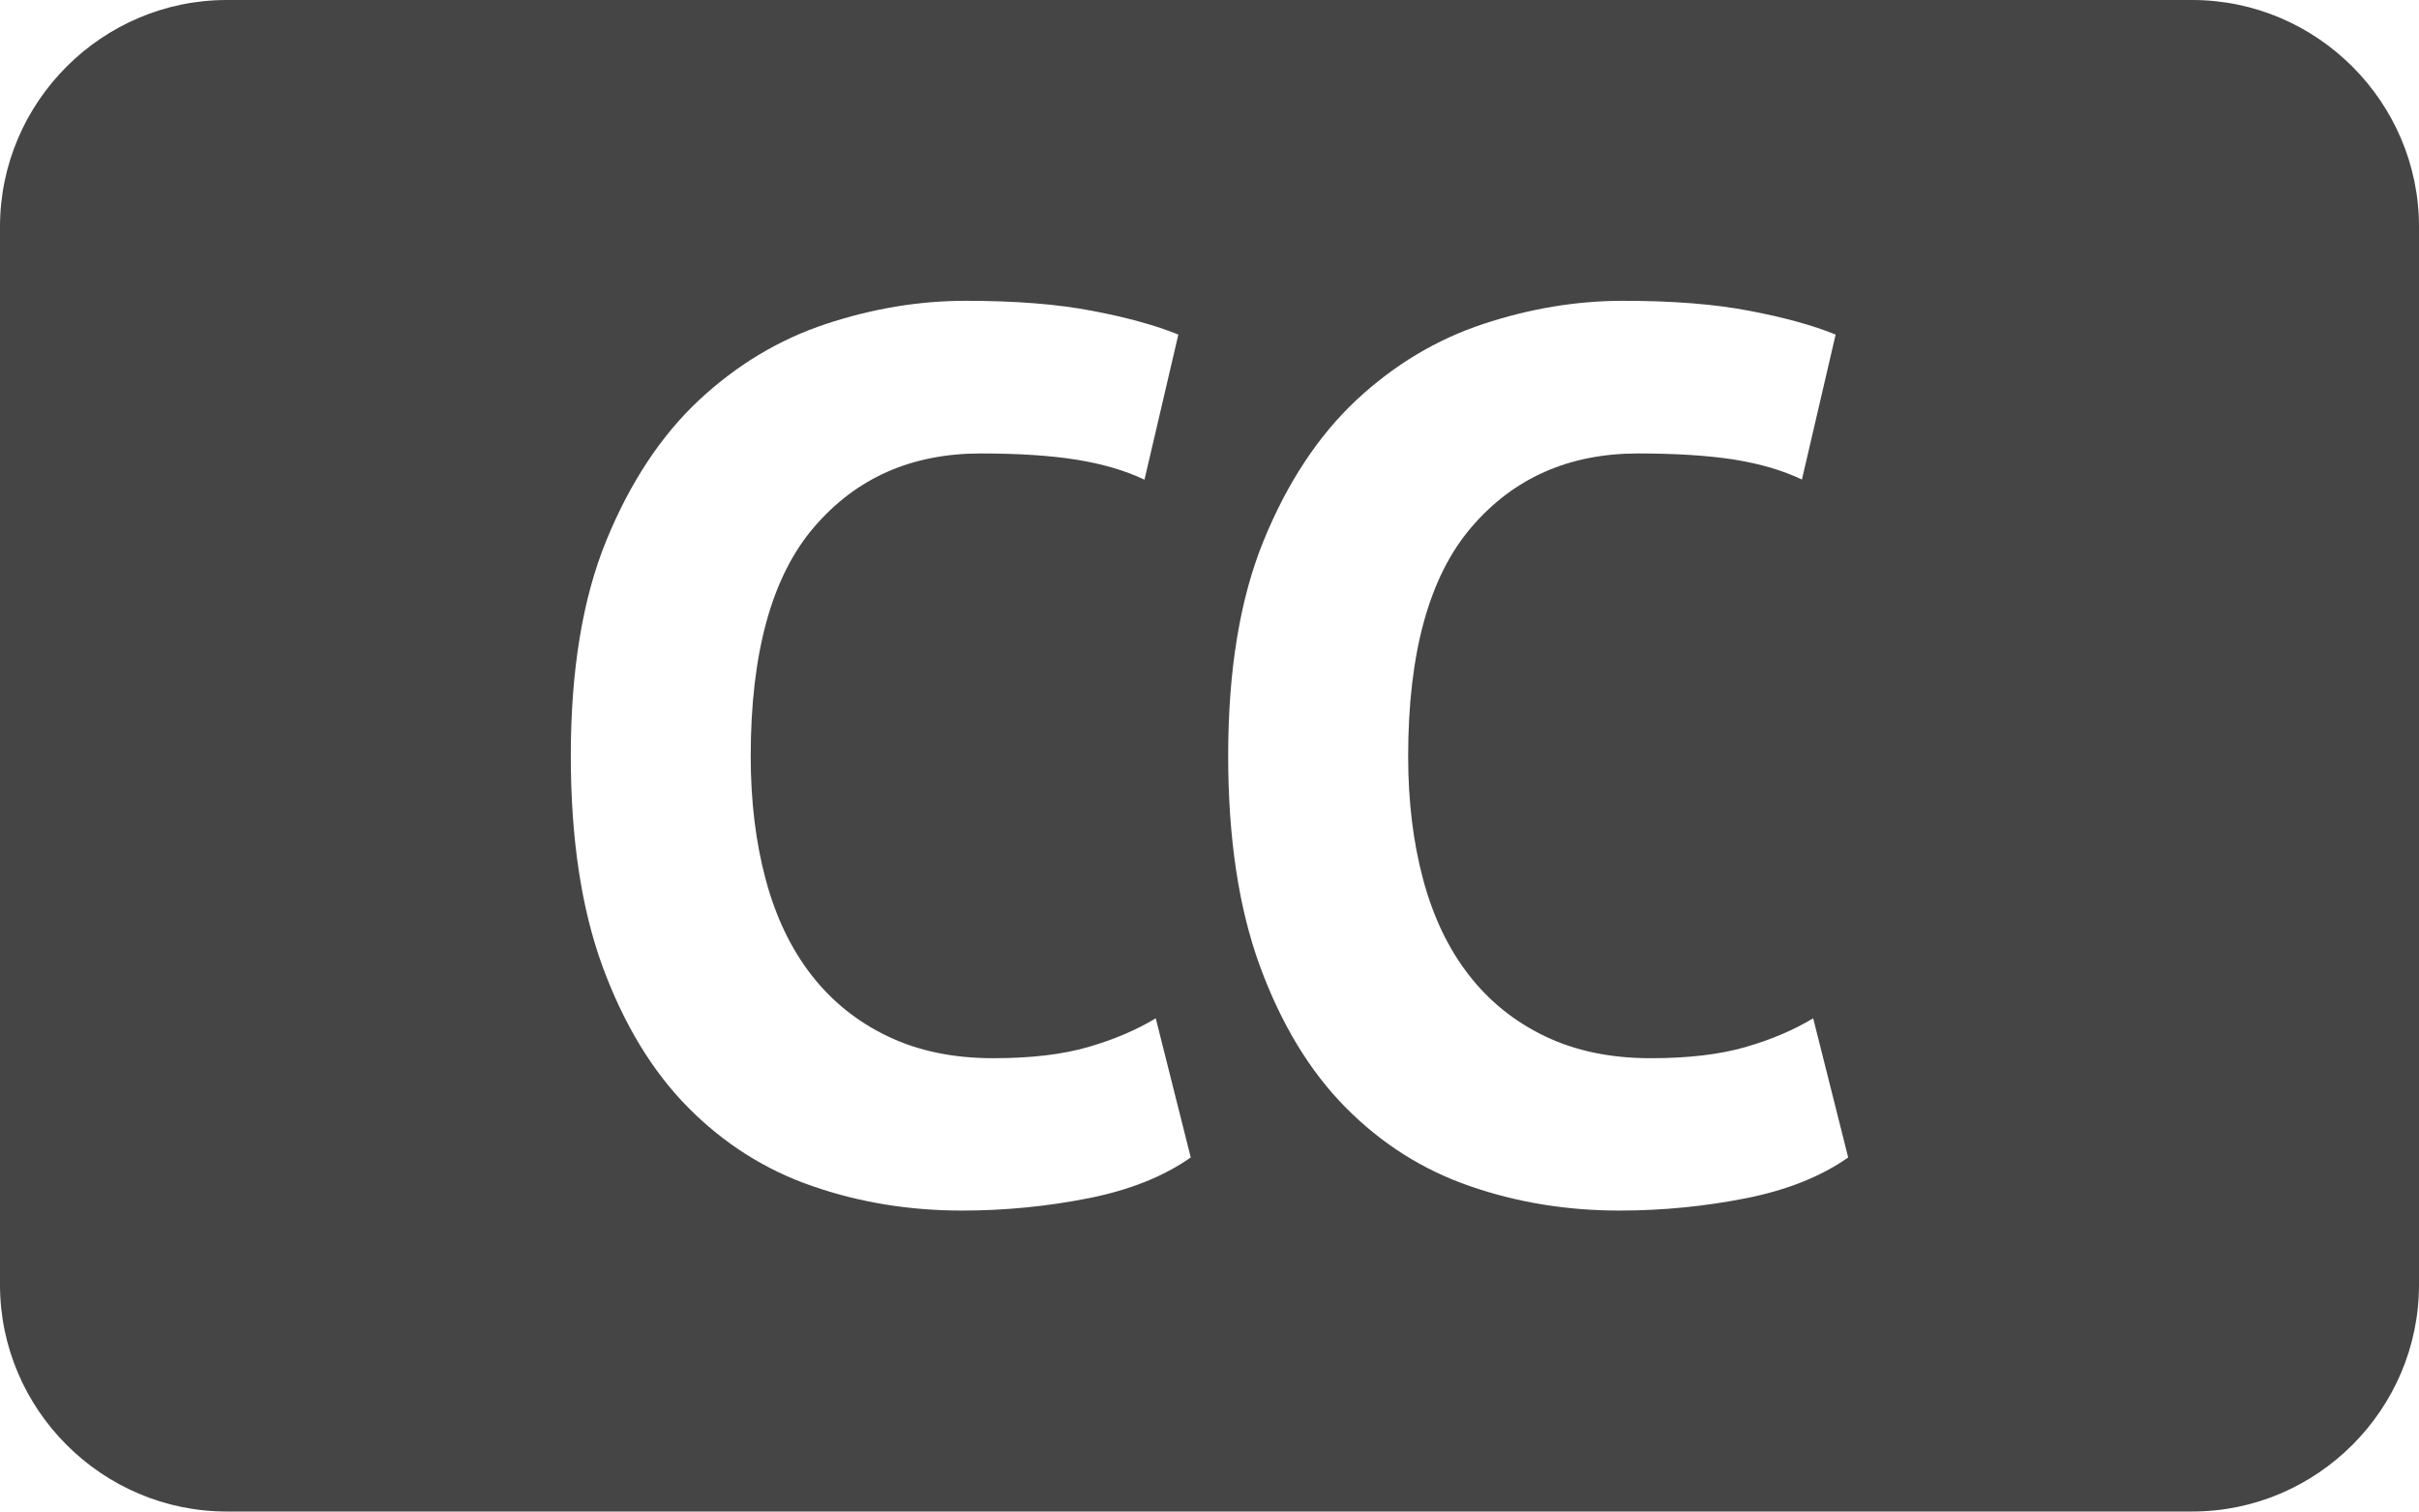
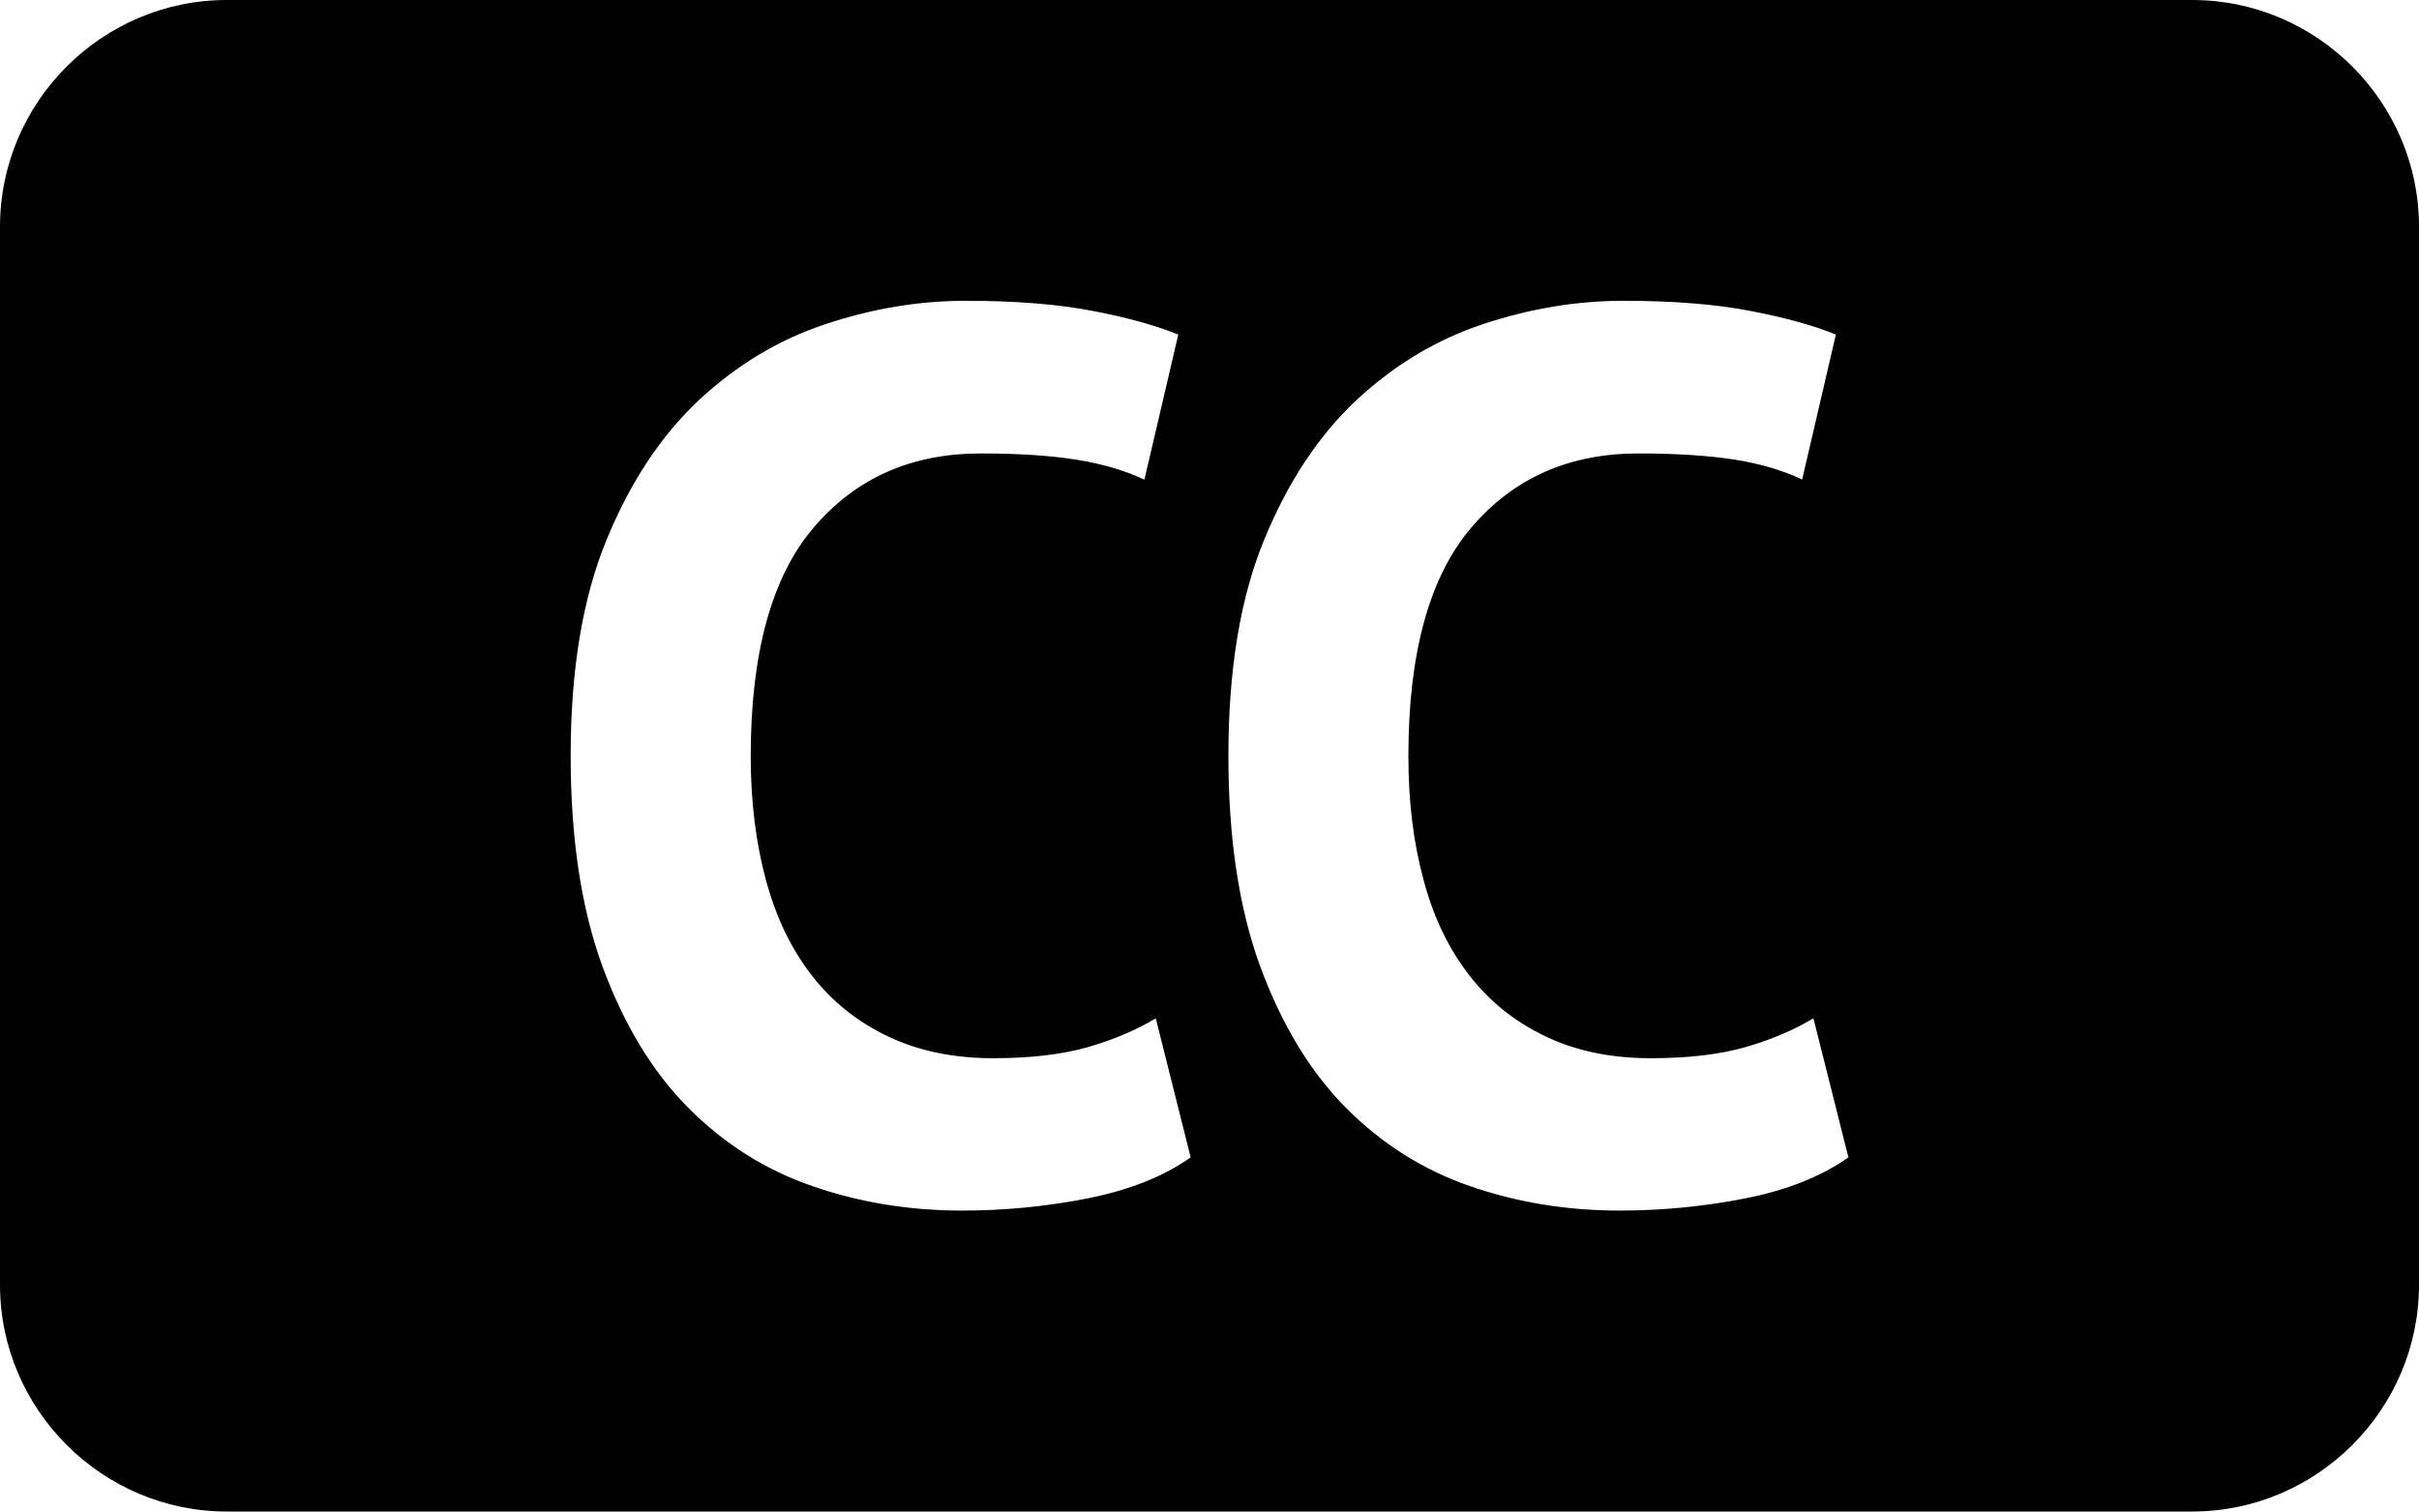
- <svg xmlns="http://www.w3.org/2000/svg" version="1.0" id="Layer_1" x="0px" y="0px" width="32px" height="20px" viewBox="0 0 32 20" enable-background="new 0 0 32 20" xml:space="preserve">
-   <path fill="#454545" d="M29,0H3C1.35,0,0,1.35,0,3v14c0,1.65,1.35,3,3,3h26c1.65,0,3-1.35,3-3V3C32,1.35,30.65,0,29,0z   M14.403,15.854c-0.545,0.108-1.104,0.164-1.678,0.164c-0.694,0-1.354-0.107-1.976-0.323c-0.623-0.214-1.172-0.562-1.646-1.041  s-0.852-1.103-1.133-1.868C7.69,12.02,7.551,11.091,7.551,10c0-1.134,0.157-2.085,0.471-2.851c0.315-0.768,0.723-1.384,1.224-1.854  c0.502-0.468,1.062-0.804,1.679-1.008c0.616-0.204,1.233-0.307,1.852-0.307c0.66,0,1.22,0.045,1.678,0.134  c0.457,0.087,0.835,0.192,1.133,0.313L15.14,6.347c-0.254-0.121-0.555-0.209-0.902-0.265C13.891,6.027,13.47,6,12.973,6  c-0.915,0-1.649,0.325-2.206,0.977c-0.558,0.651-0.836,1.663-0.836,3.031c0,0.598,0.067,1.142,0.199,1.632  c0.132,0.493,0.334,0.913,0.603,1.26c0.271,0.349,0.607,0.619,1.01,0.812c0.402,0.193,0.867,0.29,1.396,0.29  c0.496,0,0.915-0.049,1.257-0.148c0.342-0.099,0.639-0.227,0.893-0.38l0.463,1.841C15.398,15.564,14.949,15.745,14.403,15.854z   M23.101,15.854c-0.545,0.108-1.105,0.164-1.678,0.164c-0.694,0-1.354-0.107-1.976-0.323c-0.623-0.214-1.172-0.562-1.646-1.041  s-0.852-1.103-1.133-1.868c-0.281-0.767-0.421-1.695-0.421-2.786c0-1.134,0.157-2.085,0.471-2.851  c0.314-0.768,0.723-1.384,1.223-1.854c0.502-0.468,1.062-0.804,1.68-1.008c0.616-0.204,1.233-0.307,1.851-0.307  c0.661,0,1.221,0.045,1.678,0.134c0.458,0.087,0.836,0.192,1.133,0.313l-0.446,1.918c-0.253-0.121-0.554-0.209-0.901-0.265  C22.588,6.027,22.166,6,21.67,6c-0.915,0-1.649,0.325-2.206,0.977c-0.558,0.651-0.836,1.663-0.836,3.031  c0,0.598,0.067,1.142,0.199,1.632c0.132,0.493,0.334,0.913,0.603,1.26c0.271,0.349,0.606,0.619,1.009,0.812  c0.402,0.193,0.868,0.29,1.396,0.29c0.497,0,0.915-0.049,1.257-0.148c0.342-0.099,0.64-0.227,0.894-0.38l0.463,1.841  C24.096,15.564,23.646,15.745,23.101,15.854z" />
+ <svg xmlns="http://www.w3.org/2000/svg" version="1" viewBox="0 0 32 20">
+   <path d="M29 0H3C1.35 0 0 1.35 0 3v14c0 1.65 1.35 3 3 3h26c1.65 0 3-1.35 3-3V3c0-1.65-1.35-3-3-3zM14.403 15.854c-.545.108-1.104.164-1.678.164-.694 0-1.354-.107-1.976-.323-.624-.214-1.173-.562-1.647-1.04s-.852-1.104-1.133-1.87c-.28-.765-.42-1.694-.42-2.785 0-1.134.158-2.085.472-2.85.315-.77.723-1.385 1.224-1.855.502-.468 1.062-.804 1.68-1.008.615-.204 1.232-.307 1.85-.307.66 0 1.22.045 1.68.134.456.087.834.192 1.132.313l-.448 1.92c-.254-.12-.555-.21-.902-.265C13.89 6.027 13.47 6 12.973 6c-.915 0-1.65.325-2.206.977-.558.65-.836 1.663-.836 3.03 0 .6.068 1.143.2 1.633.132.493.334.913.603 1.26.27.35.607.62 1.01.812.402.193.867.29 1.396.29.495 0 .914-.05 1.256-.148.342-.1.64-.227.893-.38l.462 1.84c-.354.25-.803.43-1.35.54zm8.698 0c-.544.108-1.104.164-1.677.164-.694 0-1.354-.107-1.976-.323-.623-.214-1.172-.562-1.646-1.04s-.85-1.104-1.132-1.87c-.28-.766-.42-1.694-.42-2.785 0-1.134.156-2.085.47-2.85.314-.77.723-1.385 1.223-1.855.503-.468 1.063-.804 1.68-1.008.617-.204 1.234-.307 1.852-.307.66 0 1.22.045 1.678.134.458.087.836.192 1.133.313l-.446 1.918c-.253-.12-.554-.21-.9-.265-.35-.053-.77-.08-1.267-.08-.915 0-1.65.325-2.206.977-.558.65-.836 1.663-.836 3.03 0 .6.067 1.143.2 1.633.13.493.333.913.602 1.26.27.35.606.62 1.01.812.4.193.867.29 1.395.29.497 0 .915-.05 1.257-.148.342-.1.64-.227.894-.38l.463 1.84c-.354.25-.804.43-1.35.54z" />
</svg>
